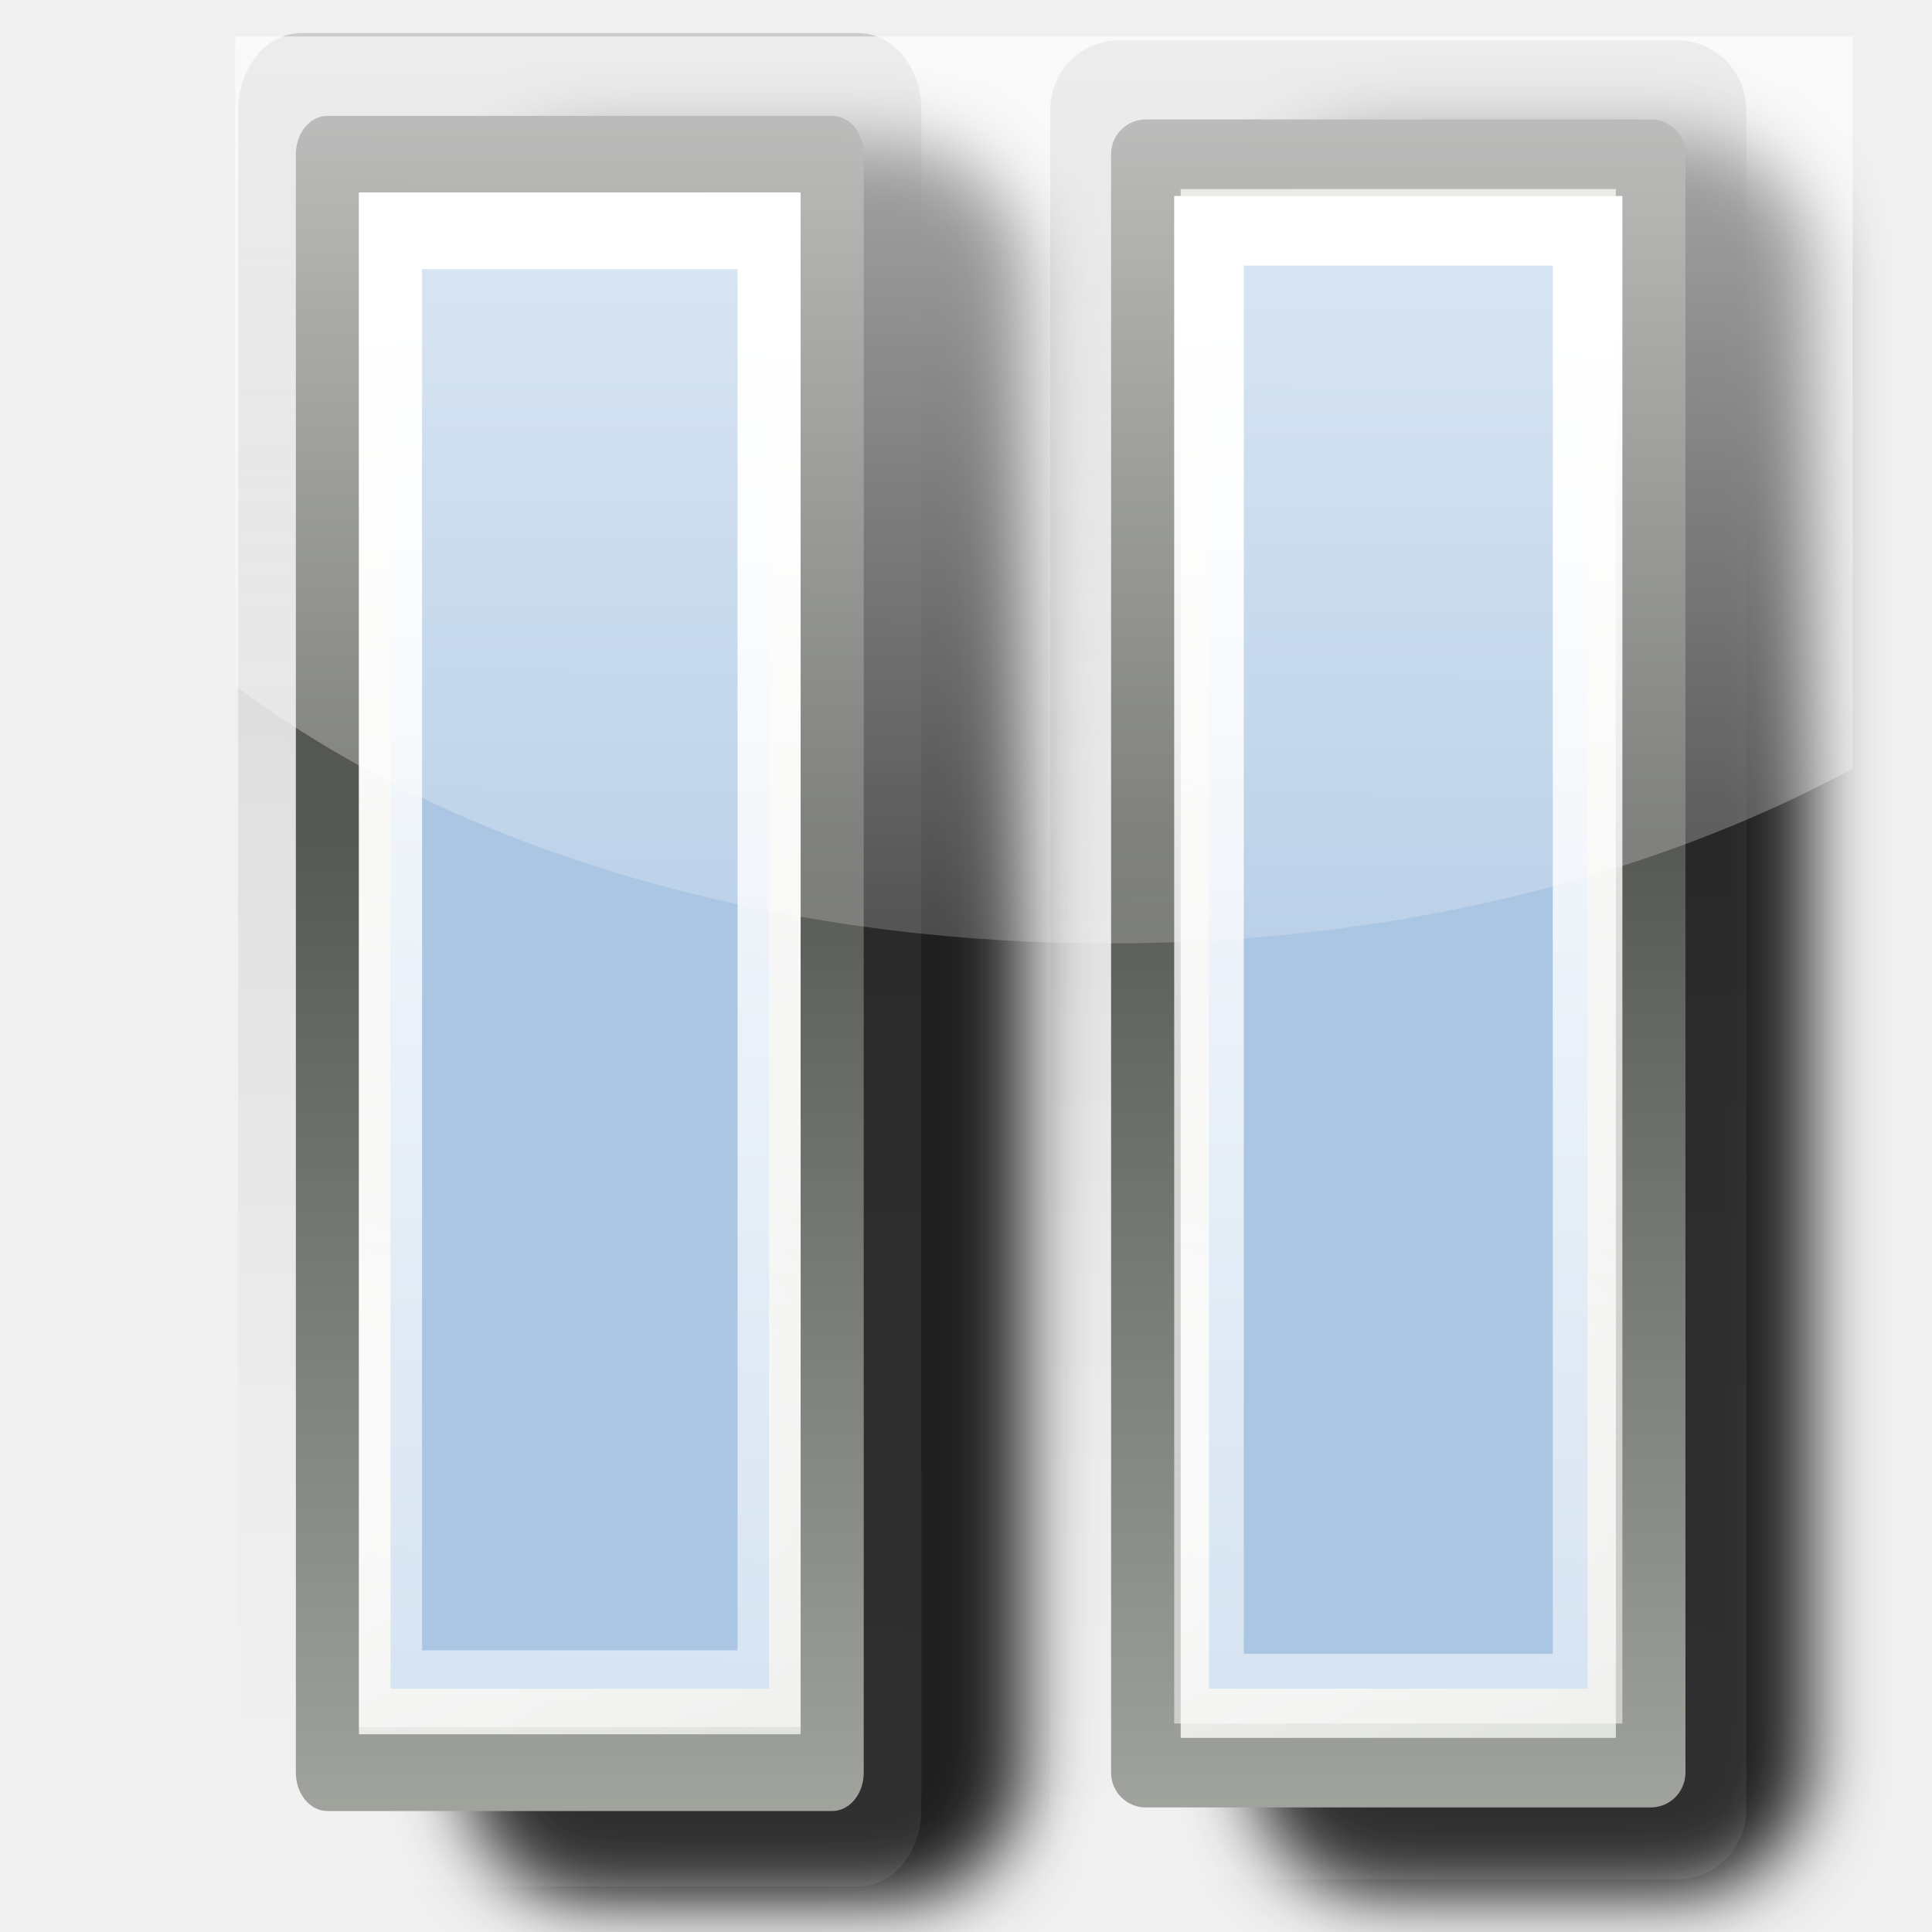
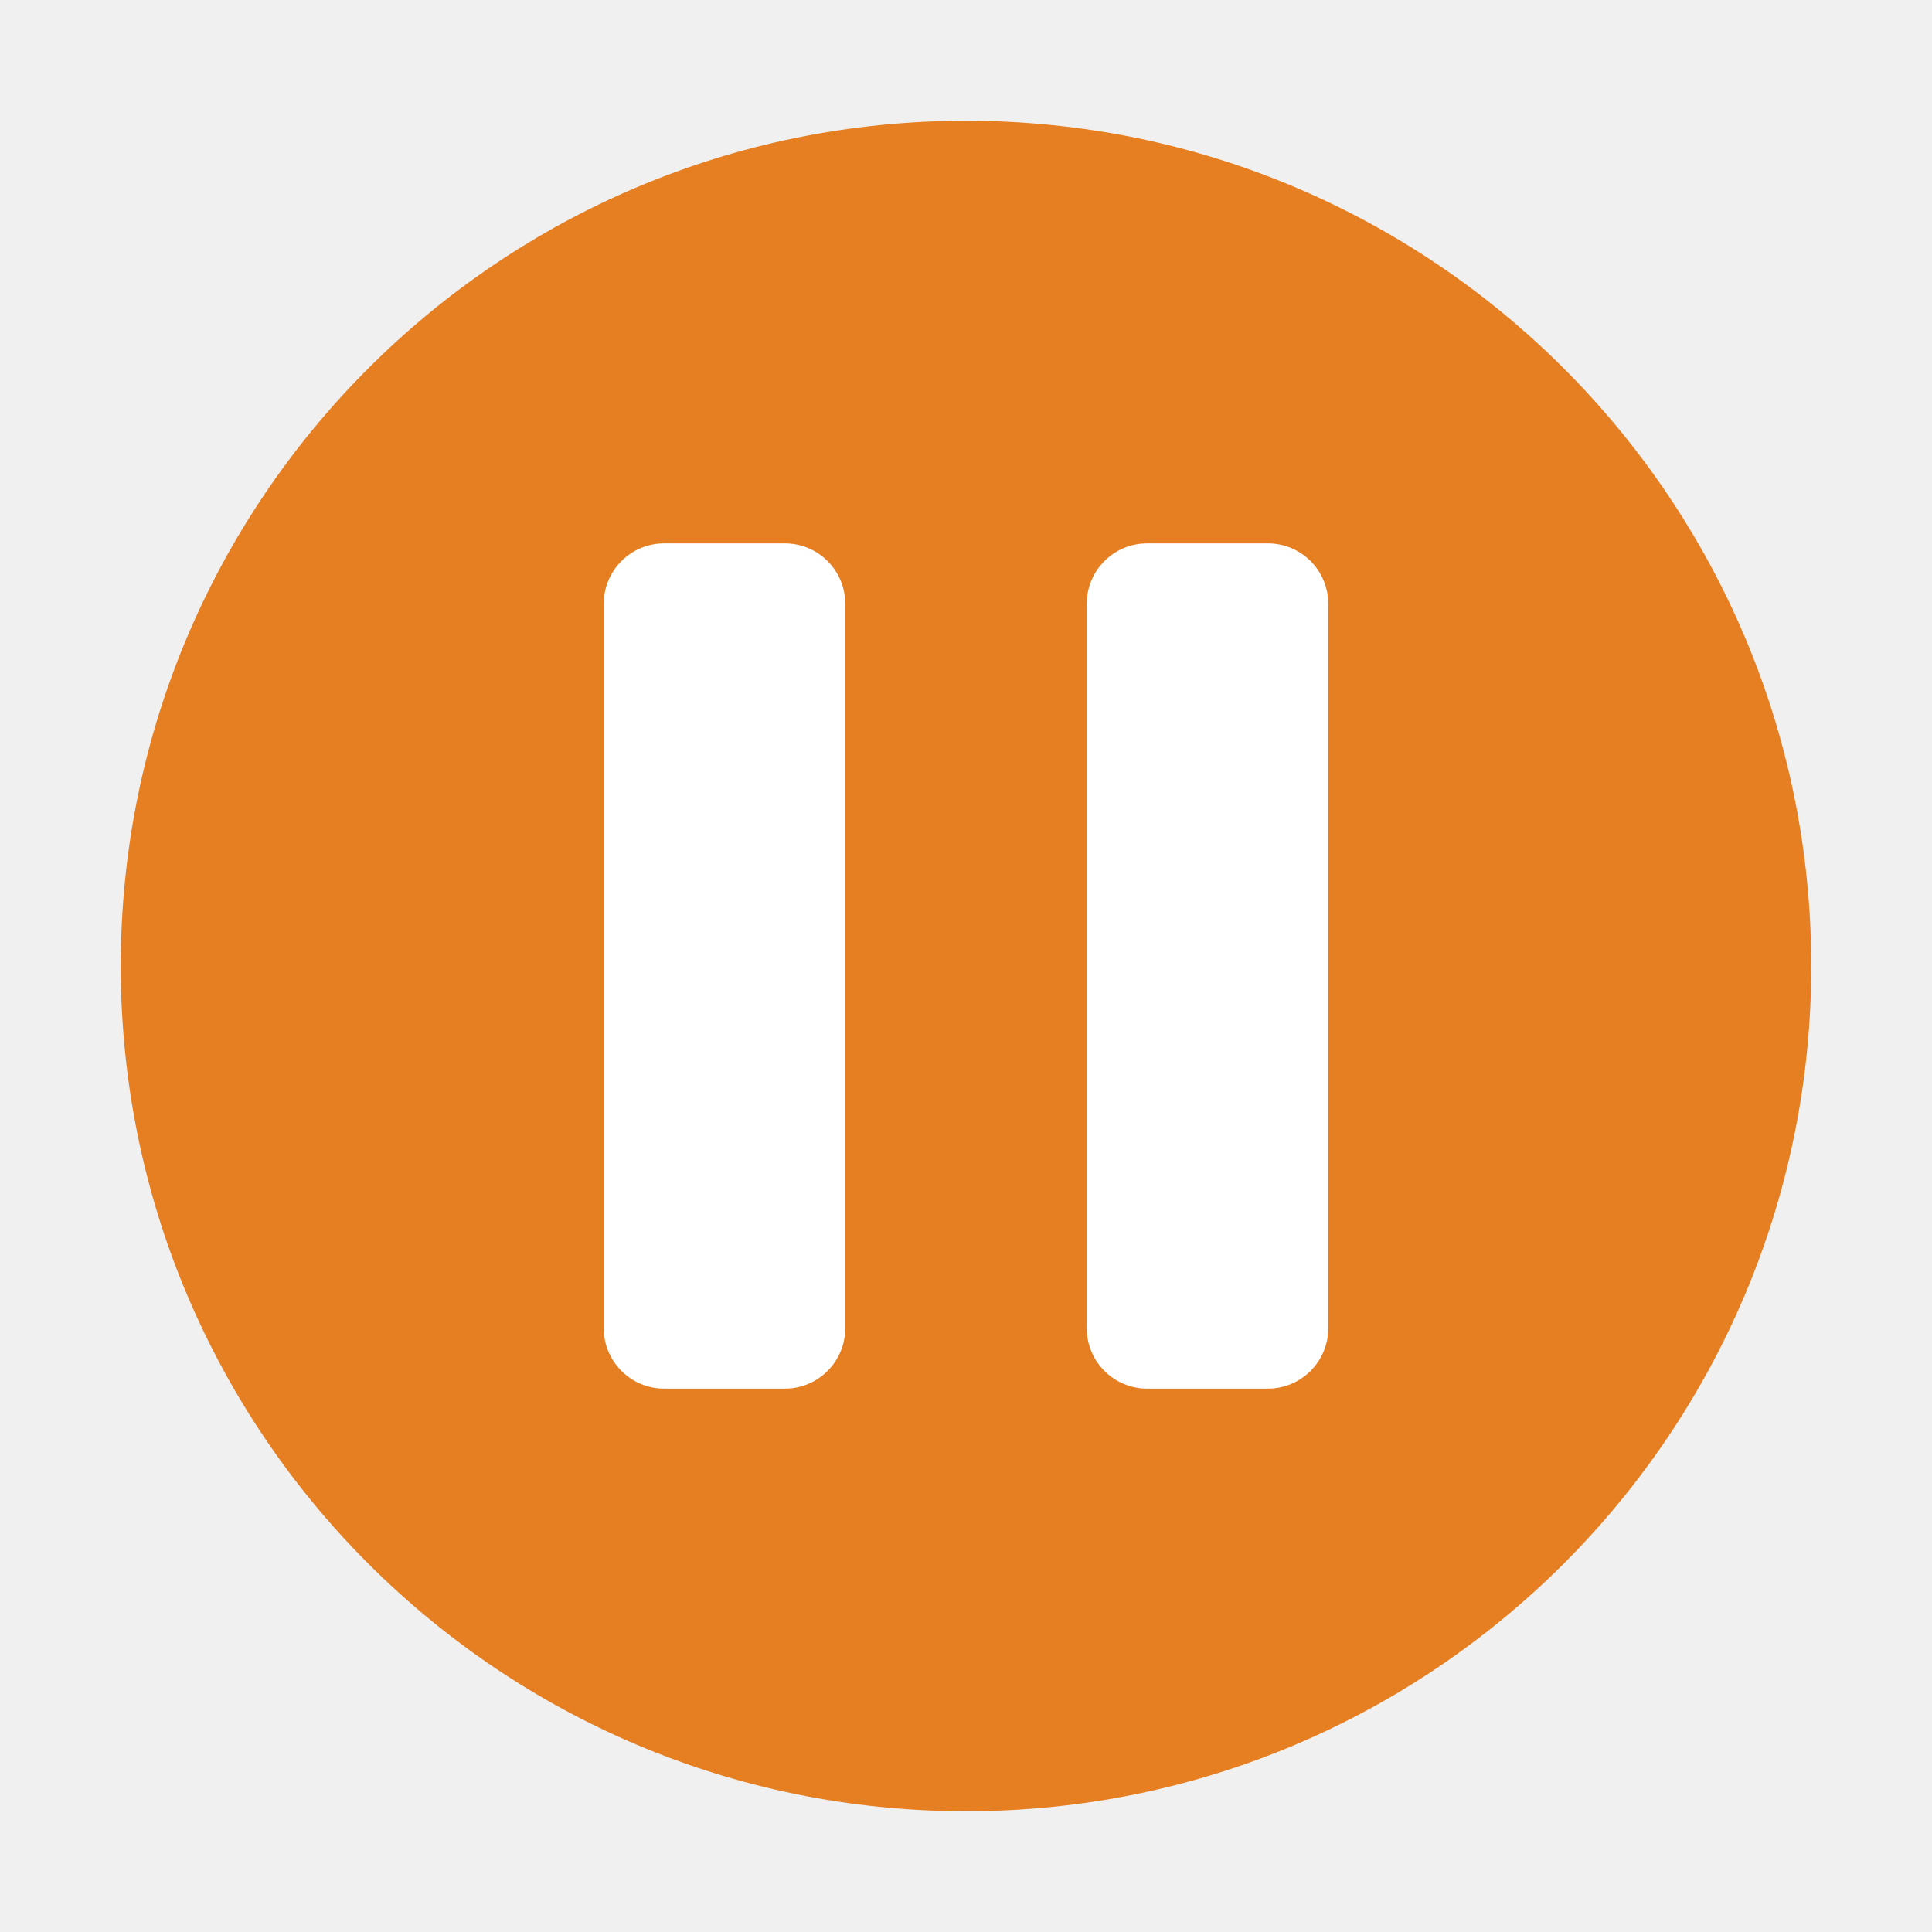
- <svg xmlns="http://www.w3.org/2000/svg" xmlns:xlink="http://www.w3.org/1999/xlink" width="48px" height="48px" id="svg1307" version="1.1">
-   <defs id="defs1309">
-     <linearGradient id="linearGradient9487">
-       <stop style="stop-color:#ffffff;stop-opacity:1;" offset="0" id="stop9489" />
-       <stop style="stop-color:#ffffff;stop-opacity:0;" offset="1" id="stop9491" />
-     </linearGradient>
-     <linearGradient id="linearGradient9476">
-       <stop style="stop-color:#ffffff;stop-opacity:1;" offset="0" id="stop9478" />
-       <stop style="stop-color:#ffffff;stop-opacity:0;" offset="1" id="stop9480" />
-     </linearGradient>
-     <linearGradient id="linearGradient9466">
-       <stop style="stop-color:#008080;stop-opacity:1;" offset="0" id="stop9468" />
-       <stop style="stop-color:#000000;stop-opacity:1" offset="1" id="stop9470" />
-     </linearGradient>
-     <linearGradient id="linearGradient9432">
-       <stop style="stop-color:#ffffff;stop-opacity:1;" offset="0" id="stop9434" />
-       <stop style="stop-color:#ffffff;stop-opacity:0;" offset="1" id="stop9436" />
-     </linearGradient>
-     <linearGradient id="linearGradient2684">
-       <stop id="stop2686" offset="0" style="stop-color:#ffffff;stop-opacity:1;" />
-       <stop id="stop2688" offset="1" style="stop-color:#000000;stop-opacity:1;" />
-     </linearGradient>
-     <linearGradient id="linearGradient2584">
-       <stop style="stop-color:#000000;stop-opacity:1;" offset="0" id="stop2586" />
-       <stop style="stop-color:#ffffff;stop-opacity:0;" offset="1" id="stop2588" />
-     </linearGradient>
-     <linearGradient id="linearGradient5075">
-       <stop style="stop-color:#adb0a8;stop-opacity:1;" offset="0" id="stop5077" />
-       <stop style="stop-color:#464744;stop-opacity:1" offset="1" id="stop5079" />
-     </linearGradient>
-     <linearGradient id="linearGradient3340">
-       <stop style="stop-color:#ffffff;stop-opacity:1;" offset="0" id="stop3342" />
-       <stop style="stop-color:#ffffff;stop-opacity:0.629;" offset="1" id="stop3344" />
-     </linearGradient>
-     <linearGradient xlink:href="#linearGradient5075" id="linearGradient2306" gradientUnits="userSpaceOnUse" x1="71.289" y1="124.117" x2="71.534" y2="78.206" gradientTransform="matrix(1.57704,0,0,1.43734,-85.32528,-112.8805)" />
-     <linearGradient xlink:href="#linearGradient2684" id="linearGradient2690" gradientUnits="userSpaceOnUse" gradientTransform="matrix(1.779187,0,0,1.62158,-99.50716,-130.5107)" x1="70.049" y1="150.316" x2="70.952" y2="88.924" />
-     <linearGradient xlink:href="#linearGradient9432" id="linearGradient9438" x1="21.567" y1="-18.998" x2="21.213" y2="32.797" gradientUnits="userSpaceOnUse" gradientTransform="matrix(0.9580838,0,0,0.9757282,4.204533,1.258586)" />
-     <radialGradient xlink:href="#linearGradient9466" id="radialGradient9472" cx="15.733" cy="66.242" fx="15.733" fy="66.242" r="15.203" gradientTransform="matrix(0.3023256,1.046512,-0.9383721,0.2710849,73.13593,31.96276)" gradientUnits="userSpaceOnUse" />
-     <linearGradient xlink:href="#linearGradient9476" id="linearGradient9482" x1="27.147" y1="74.226" x2="27.3" y2="83.69" gradientUnits="userSpaceOnUse" />
-     <linearGradient xlink:href="#linearGradient9487" id="linearGradient9493" x1="21.213" y1="53.482" x2="21.213" y2="89.745" gradientUnits="userSpaceOnUse" gradientTransform="matrix(0.7665367,0,0,0.5654762,-34.29192,62.48174)" />
-     <linearGradient xlink:href="#linearGradient2684" id="linearGradient10063" gradientUnits="userSpaceOnUse" gradientTransform="matrix(0.6586237,0,0,0.6500142,-61.40613,49.04658)" x1="70.049" y1="150.316" x2="70.952" y2="88.924" />
-     <linearGradient xlink:href="#linearGradient5075" id="linearGradient10065" gradientUnits="userSpaceOnUse" gradientTransform="matrix(0.5837926,0,0,0.5761613,-56.15625,56.11368)" x1="71.289" y1="124.117" x2="71.534" y2="78.206" />
-     <linearGradient xlink:href="#linearGradient2817" id="linearGradient2858" gradientUnits="userSpaceOnUse" gradientTransform="matrix(1.103262,0,0,1.054917,-163.1228,-76.31138)" x1="174.834" y1="84.263" x2="174.745" y2="105.491" />
-     <linearGradient id="linearGradient2817">
-       <stop style="stop-color:#000000;stop-opacity:1;" offset="0" id="stop2819" />
-       <stop style="stop-color:#ffffff;stop-opacity:0.485;" offset="1" id="stop2821" />
-     </linearGradient>
-     <radialGradient xlink:href="#linearGradient2679" id="radialGradient2860" gradientUnits="userSpaceOnUse" gradientTransform="matrix(3.562309e-6,-1.07205,1.992104,-1.250658e-6,-175.6121,212.6949)" cx="169.772" cy="100.201" fx="169.772" fy="100.201" r="11" />
-     <linearGradient id="linearGradient2679">
-       <stop id="stop2681" offset="0" style="stop-color:#f7f7f7;stop-opacity:1" />
-       <stop id="stop2683" offset="1" style="stop-color:#ccd0c7;stop-opacity:1" />
-     </linearGradient>
-     <linearGradient xlink:href="#linearGradient2697" id="linearGradient2862" gradientUnits="userSpaceOnUse" gradientTransform="matrix(1,0,0,1.004384,-145.0004,-71.4625)" x1="169" y1="110.338" x2="169" y2="93.205" />
-     <linearGradient id="linearGradient2697">
-       <stop id="stop2699" offset="0" style="stop-color:#babdb6" />
-       <stop id="stop2701" offset="1" style="stop-color:#555753" />
-     </linearGradient>
-     <linearGradient xlink:href="#linearGradient3081" id="linearGradient2864" gradientUnits="userSpaceOnUse" gradientTransform="translate(-4e-4,-0.09426)" x1="15.09" y1="15.292" x2="14" y2="52.511" />
-     <linearGradient id="linearGradient3081">
-       <stop style="stop-color:#ffffff;stop-opacity:1;" offset="0" id="stop3083" />
-       <stop style="stop-color:#ffffff;stop-opacity:0;" offset="1" id="stop3085" />
-     </linearGradient>
-     <linearGradient xlink:href="#linearGradient3081" id="linearGradient2800" gradientUnits="userSpaceOnUse" gradientTransform="matrix(1.567592,0,0,1.906379,-13.07198,-21.90876)" x1="15.09" y1="15.292" x2="14" y2="52.511" />
-     <linearGradient xlink:href="#linearGradient2697" id="linearGradient2803" gradientUnits="userSpaceOnUse" gradientTransform="matrix(1.567592,0,0,1.914737,-240.3727,-157.9637)" x1="169" y1="110.338" x2="169" y2="93.205" />
-     <linearGradient id="linearGradient13149">
-       <stop id="stop13151" offset="0" style="stop-color:#babdb6" />
-       <stop id="stop13153" offset="1" style="stop-color:#555753" />
-     </linearGradient>
-     <radialGradient xlink:href="#linearGradient2679" id="radialGradient2809" gradientUnits="userSpaceOnUse" gradientTransform="matrix(5.5842451e-6,-2.043734,3.122805,-2.3842281e-6,-288.3593,383.748)" cx="169.772" cy="100.201" fx="169.772" fy="100.201" r="11" />
-     <linearGradient xlink:href="#linearGradient2817" id="linearGradient2823" gradientUnits="userSpaceOnUse" gradientTransform="matrix(0.6933999,0,0,0.73552,-98.01354,-42.30732)" x1="174.834" y1="84.263" x2="174.745" y2="105.491" />
-     <linearGradient id="linearGradient13163">
-       <stop style="stop-color:#000000;stop-opacity:1;" offset="0" id="stop13165" />
-       <stop style="stop-color:#ffffff;stop-opacity:0.485;" offset="1" id="stop13167" />
-     </linearGradient>
-     <linearGradient y2="105.491" x2="174.745" y1="84.263" x1="174.834" gradientTransform="matrix(1.729464,0,0,2.011072,-268.7813,-167.2075)" gradientUnits="userSpaceOnUse" id="linearGradient13178" xlink:href="#linearGradient2817" />
-     <linearGradient xlink:href="#linearGradient2817" id="linearGradient15748" gradientUnits="userSpaceOnUse" gradientTransform="matrix(1.729464,0,0,2.011072,-212.2127,-161.5506)" x1="174.834" y1="84.263" x2="174.745" y2="105.491" />
-     <linearGradient xlink:href="#linearGradient2697" id="linearGradient15752" gradientUnits="userSpaceOnUse" gradientTransform="matrix(1.567592,0,0,1.914737,-183.8042,-152.3068)" x1="169" y1="110.338" x2="169" y2="93.205" />
-     <linearGradient xlink:href="#linearGradient3081" id="linearGradient15754" gradientUnits="userSpaceOnUse" gradientTransform="matrix(1.567592,0,0,1.906379,43.49657,-16.25191)" x1="15.09" y1="15.292" x2="14" y2="52.511" />
-     <linearGradient xlink:href="#linearGradient2817" id="linearGradient15756" gradientUnits="userSpaceOnUse" gradientTransform="matrix(1.103262,0,0,1.054917,-163.1228,-76.31138)" x1="174.834" y1="84.263" x2="174.745" y2="105.491" />
-     <linearGradient xlink:href="#linearGradient2697" id="linearGradient15760" gradientUnits="userSpaceOnUse" gradientTransform="matrix(1,0,0,1.004384,-145.0004,-71.4625)" x1="169" y1="110.338" x2="169" y2="93.205" />
-     <linearGradient xlink:href="#linearGradient3081" id="linearGradient15762" gradientUnits="userSpaceOnUse" gradientTransform="translate(-4e-4,-0.09426)" x1="15.09" y1="15.292" x2="14" y2="52.511" />
-     <linearGradient xlink:href="#linearGradient2817" id="linearGradient15774" gradientUnits="userSpaceOnUse" gradientTransform="matrix(1.103262,0,0,1.054917,-163.1228,-76.31138)" x1="174.834" y1="84.263" x2="174.745" y2="105.491" />
-     <linearGradient xlink:href="#linearGradient2697" id="linearGradient15776" gradientUnits="userSpaceOnUse" gradientTransform="matrix(1,0,0,1.004384,-145.0004,-71.4625)" x1="169" y1="110.338" x2="169" y2="93.205" />
-     <linearGradient xlink:href="#linearGradient3081" id="linearGradient15778" gradientUnits="userSpaceOnUse" gradientTransform="translate(-4e-4,-0.09426)" x1="15.09" y1="15.292" x2="14" y2="52.511" />
-     <linearGradient xlink:href="#linearGradient2817" id="linearGradient15780" gradientUnits="userSpaceOnUse" gradientTransform="matrix(1.729464,0,0,2.011072,-188.8782,-175.516)" x1="174.834" y1="84.263" x2="174.745" y2="105.491" />
-     <filter id="filter15790" x="-0.149" width="1.298" y="-0.047" height="1.095">
-       <feGaussianBlur stdDeviation="0.867" id="feGaussianBlur15792" />
-     </filter>
-     <filter color-interpolation-filters="sRGB" id="filter15790-7" x="-0.149" width="1.298" y="-0.047" height="1.095">
-       <feGaussianBlur stdDeviation="0.867" id="feGaussianBlur15792-7" />
-     </filter>
-     <linearGradient xlink:href="#linearGradient9432" id="linearGradient8776" gradientUnits="userSpaceOnUse" gradientTransform="matrix(0.9580838,0,0,0.9757282,4.204533,1.258586)" x1="21.567" y1="-18.998" x2="21.213" y2="32.797" />
-     <linearGradient xlink:href="#linearGradient9432" id="linearGradient8781" gradientUnits="userSpaceOnUse" gradientTransform="matrix(0.9580838,0,0,0.9757282,4.204533,1.258586)" x1="21.567" y1="-18.998" x2="21.213" y2="32.797" />
-   </defs>
-   <g id="layer4" style="display:inline" />
-   <g id="layer1" style="display:inline">
-     <rect style="opacity:0.87;fill:#000000;fill-opacity:1;stroke:none;display:inline;filter:url(#filter15790-7)" id="rect15782-1" width="13.965" height="43.841" x="31.024" y="3.275" ry="3.433" />
-     <rect style="opacity:0.87;fill:#000000;fill-opacity:1;stroke:none;filter:url(#filter15790)" id="rect15782" width="13.965" height="43.841" x="11.49" y="3.452" ry="3.433" />
-     <path style="fill:#ffffff;fill-opacity:1" id="path9440" d="m 17.324,68.113 a 5.657,9.153 0 1 1 -11.314,0 5.657,9.153 0 1 1 11.314,0 z" transform="translate(-39.24443,37.47666)" />
-     <path style="fill:url(#radialGradient9472);fill-opacity:1;stroke:none" id="path9446" d="m 36.416,72.395 a 15.203,14.849 0 1 1 -30.406,0 15.203,14.849 0 1 1 30.406,0 z" transform="translate(-39.24443,37.47666)" />
-     <path style="opacity:0.15;color:#000000;fill:none;stroke:url(#linearGradient10063);stroke-width:1.16;stroke-linecap:square;stroke-linejoin:round;stroke-miterlimit:4;stroke-opacity:1;stroke-dasharray:none;stroke-dashoffset:0;marker:none;visibility:visible;display:inline;overflow:visible" d="m -22.88,119.834 0,-17.573 15.219,8.537 -15.219,9.036 z" id="path10055" />
-     <path id="path10057" d="m -22.588,118.861 0,-16.024 14.071,8.012 -14.071,8.012 z" style="color:#000000;fill:#abc6e3;fill-opacity:1;fill-rule:evenodd;stroke:none;stroke-width:1;marker:none;visibility:visible;display:inline;overflow:visible" />
-     <path id="path10059" d="m -22.588,118.861 0,-16.024 14.071,8.012 -14.071,8.012 z" style="color:#000000;fill:none;stroke:url(#linearGradient10065);stroke-width:0.58;stroke-linecap:square;stroke-linejoin:round;stroke-miterlimit:4;stroke-opacity:1;stroke-dasharray:none;stroke-dashoffset:0;marker:none;visibility:visible;display:inline;overflow:visible" />
-     <path id="path10061" d="m -22.296,103.341 0,15.016 13.19,-7.508 -13.19,-7.508 z m 0.584,1.008 11.42,6.5 -11.42,6.5 0,-13 z" style="color:#000000;fill:#a6c1dd;fill-opacity:1;fill-rule:evenodd;stroke:none;stroke-width:3;marker:none;visibility:visible;display:inline;overflow:visible" />
-     <path style="fill:url(#linearGradient9493);fill-opacity:1;stroke:none" d="m -6.378,103.419 c 0,4.637 -4.864,7.336 -11.3,7.336 -6.436,0 -12.007,-2.699 -12.007,-7.336 0,-4.637 5.217,-8.397 11.654,-8.397 6.436,0 11.654,3.759 11.654,8.397 z" id="path9484" />
-     <path id="path2815" d="m 27.822,2.728 0,42.232 13.836,0 0,-42.232 -13.836,0 z" style="opacity:0.15;color:#000000;fill:none;stroke:url(#linearGradient13178);stroke-width:3.457;stroke-linecap:square;stroke-linejoin:round;stroke-miterlimit:4;stroke-opacity:1;stroke-dasharray:none;stroke-dashoffset:0;marker:none;visibility:visible;display:inline;overflow:visible" />
-     <path id="path2827" d="m 28.469,3.827 0,40.034 12.541,0 0,-40.034 -12.541,0 z" style="color:#000000;fill:url(#radialGradient2809);fill-opacity:1;fill-rule:evenodd;stroke:none;stroke-width:1;marker:none;visibility:visible;display:inline;overflow:visible" />
-     <path style="color:#000000;fill:none;stroke:url(#linearGradient2803);stroke-width:1.729;stroke-linecap:square;stroke-linejoin:round;stroke-miterlimit:4;stroke-opacity:1;stroke-dasharray:none;stroke-dashoffset:0;marker:none;visibility:visible;display:inline;overflow:visible" d="m 28.469,3.832 0,40.209 12.541,0 0,-40.209 -12.541,0 z" id="path2762" />
-     <path id="path2811" d="m 30.037,5.734 0,36.221 9.406,0 0,-36.221 -9.406,0 z" style="color:#000000;fill:#abc6e3;fill-opacity:1;fill-rule:evenodd;stroke:url(#linearGradient2800);stroke-width:1.729;stroke-linecap:square;stroke-linejoin:miter;stroke-miterlimit:4;stroke-opacity:1;stroke-dasharray:none;stroke-dashoffset:0;marker:none;visibility:visible;display:inline;overflow:visible" />
-     <g style="display:inline" id="use2844" transform="matrix(1.567592,0,0,1.906379,-33.4066,-21.72907)">
-       <path style="opacity:0.15;color:#000000;fill:none;stroke:url(#linearGradient2858);stroke-width:2;stroke-linecap:square;stroke-linejoin:round;stroke-miterlimit:4;stroke-opacity:1;stroke-dasharray:none;stroke-dashoffset:0;marker:none;visibility:visible;display:inline;overflow:visible" d="m 26.087,12.829 0,22.153 8.826,0 0,-22.153 -8.826,0 z" id="path2848" />
-       <path style="color:#000000;fill:url(#radialGradient2860);fill-opacity:1;fill-rule:evenodd;stroke:none;stroke-width:1;marker:none;visibility:visible;display:inline;overflow:visible" d="m 26.5,13.406 0,21 8,0 0,-21 -8,0 z" id="path2850" />
-       <path id="path2852" d="m 26.5,13.408 0,21.092 8,0 0,-21.092 -8,0 z" style="color:#000000;fill:none;stroke:url(#linearGradient2862);stroke-width:1;stroke-linecap:square;stroke-linejoin:round;stroke-miterlimit:4;stroke-opacity:1;stroke-dasharray:none;stroke-dashoffset:0;marker:none;visibility:visible;display:inline;overflow:visible" />
-       <path style="color:#000000;fill:#abc6e3;fill-opacity:1;fill-rule:evenodd;stroke:url(#linearGradient2864);stroke-width:1;stroke-linecap:square;stroke-linejoin:miter;stroke-miterlimit:4;stroke-opacity:1;stroke-dasharray:none;stroke-dashoffset:0;marker:none;visibility:visible;display:inline;overflow:visible" d="m 27.5,14.406 0,19 6,0 0,-19 -6,0 z" id="path2854" />
-     </g>
-     <path style="fill:url(#linearGradient8781);fill-opacity:1" d="M 5.844 0.906 L 5.844 17.031 C 11.031 20.945 18.826 23.438 27.562 23.438 C 34.628 23.438 41.068 21.787 46.031 19.094 L 46.031 0.906 L 5.844 0.906 z " id="path9430" />
-   </g>
+ <svg xmlns="http://www.w3.org/2000/svg" viewBox="0 0 32 32">
+   <circle cx="16" cy="16" r="14" fill="#e67e22" />
+   <rect x="10" y="9" width="4" height="14" rx="1" fill="#fff" />
+   <rect x="18" y="9" width="4" height="14" rx="1" fill="#fff" />
</svg>
